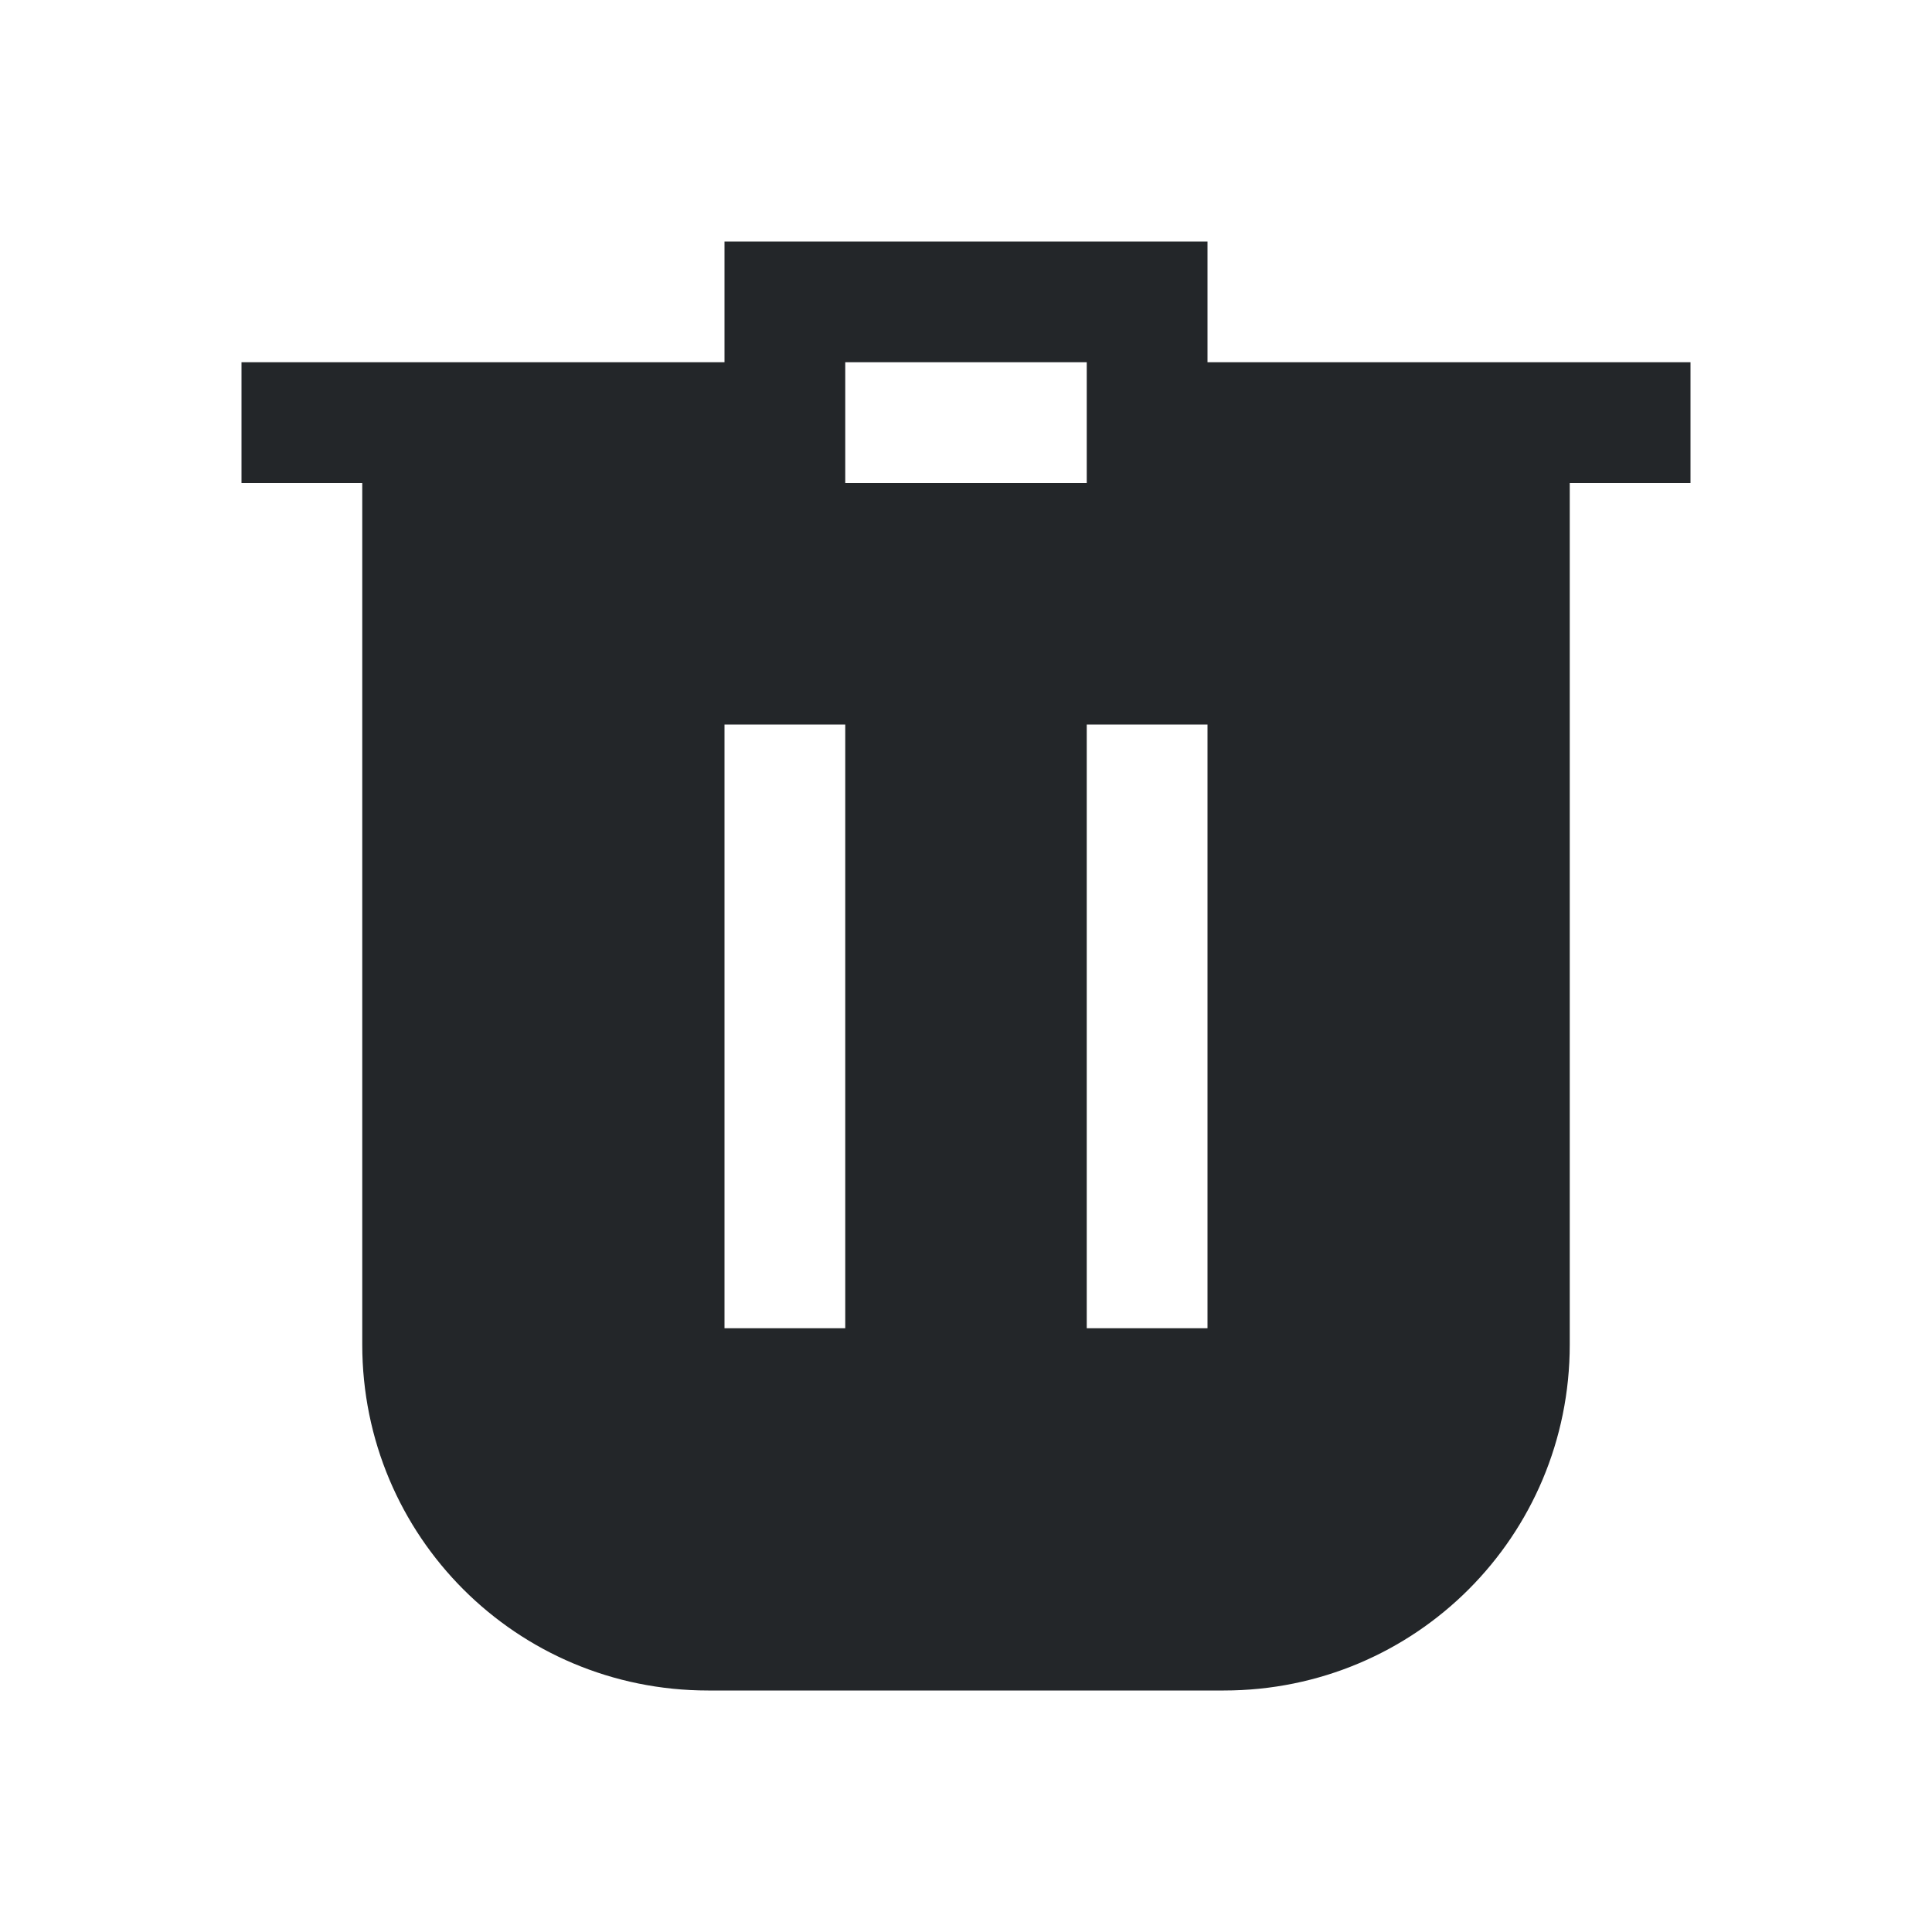
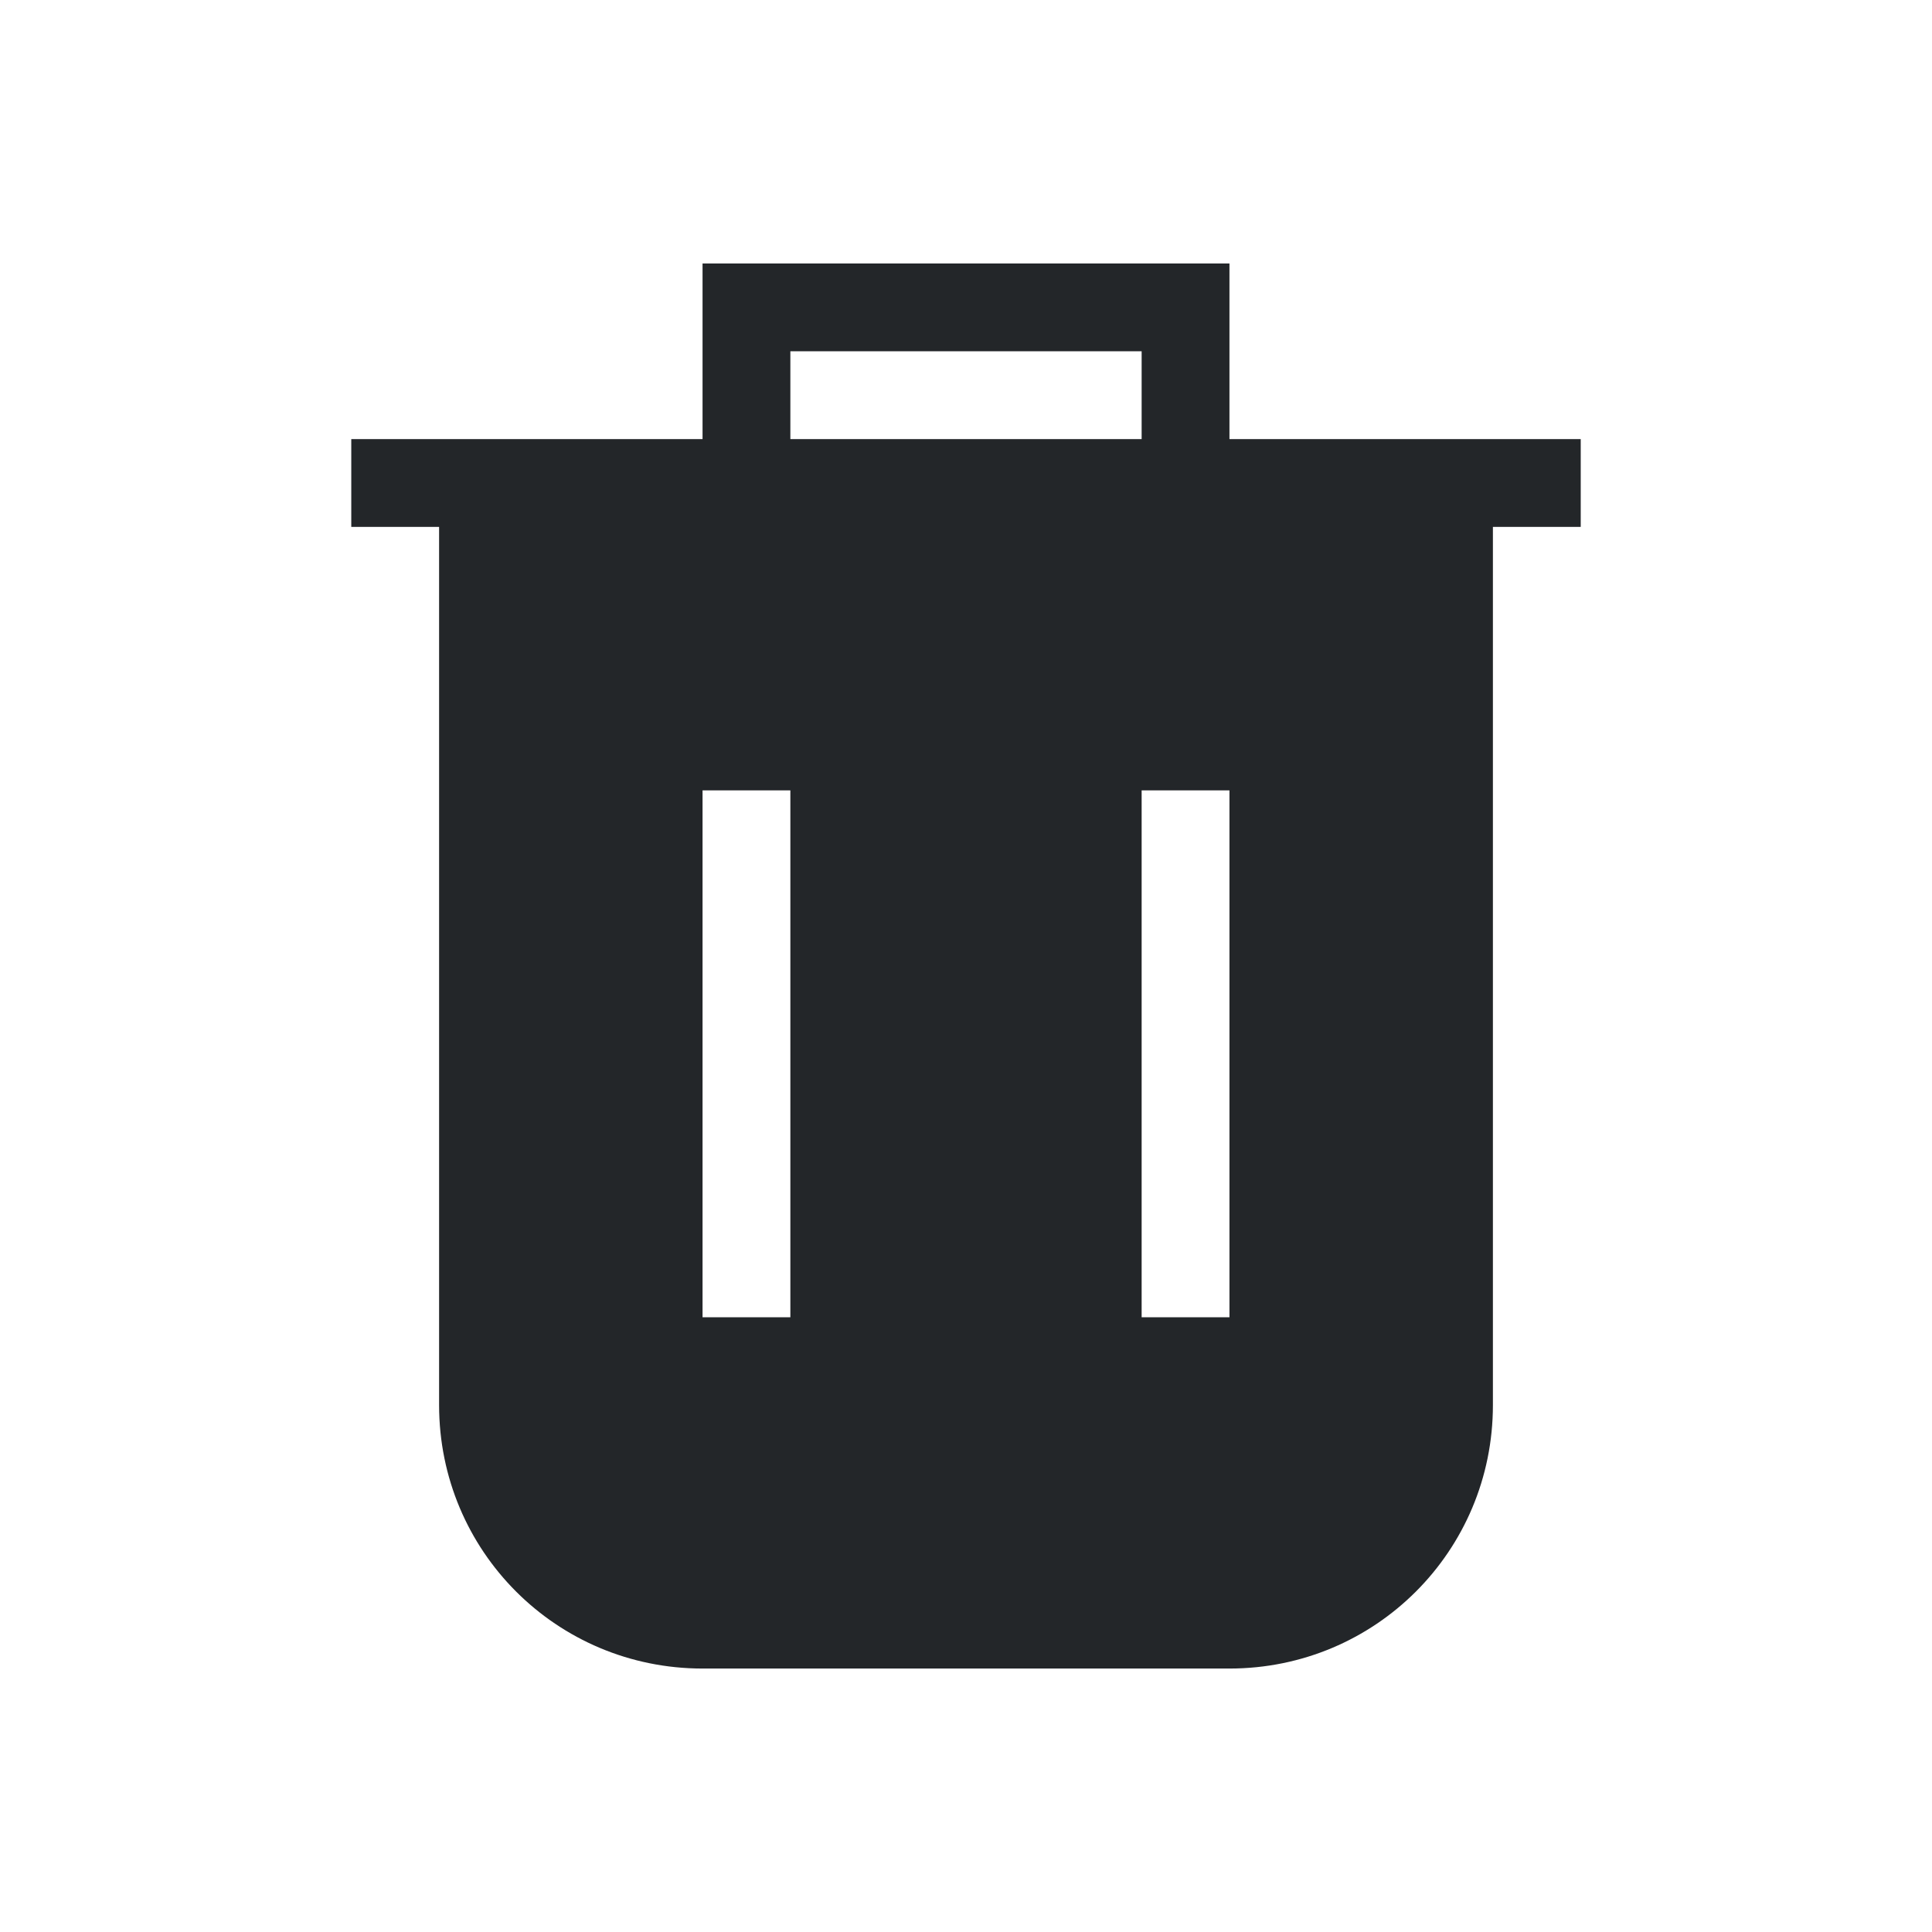
- <svg xmlns="http://www.w3.org/2000/svg" version="1.1" viewBox="0 0 16 16">
+ <svg xmlns="http://www.w3.org/2000/svg" version="1.1" viewBox="0 0 22 22">
  <style type="text/css" id="current-color-scheme">
        .ColorScheme-Text {
            color:#232629;
        }
    </style>
-   <path d="M 6 2 L 6 3 L 2 3 L 2 4 L 3 4 L 3 8 L 3 11.135 C 3 12.722 4.278 14 5.865 14 L 10.135 14 C 11.722 14 13 12.722 13 11.135 L 13 8 L 13 4 L 14 4 L 14 3 L 10 3 L 10 2 L 6 2 z M 7 3 L 9 3 L 9 4 L 7 4 L 7 3 z M 6 6 L 7 6 L 7 8 L 7 11 L 6 11 L 6 8 L 6 6 z M 9 6 L 10 6 L 10 8 L 10 11 L 9 11 L 9 8 L 9 6 z " class="ColorScheme-Text" fill="currentColor" />
+   <path d="M 8 3 L 8 5 L 4 5 L 4 6 L 5 6 L 5 12 L 5 16 C 5 17.662 6.338 19 8 19 L 14 19 C 15.662 19 17 17.662 17 16 L 17 12 L 17 6 L 18 6 L 18 5 L 14 5 L 14 3 L 8 3 z M 9 4 L 13 4 L 13 5 L 9 5 L 9 4 z M 8 9 L 9 9 L 9 12 L 9 15 L 8 15 L 8 12 L 8 9 z M 13 9 L 14 9 L 14 12 L 14 15 L 13 15 L 13 12 L 13 9 z " class="ColorScheme-Text" fill="currentColor" />
</svg>
